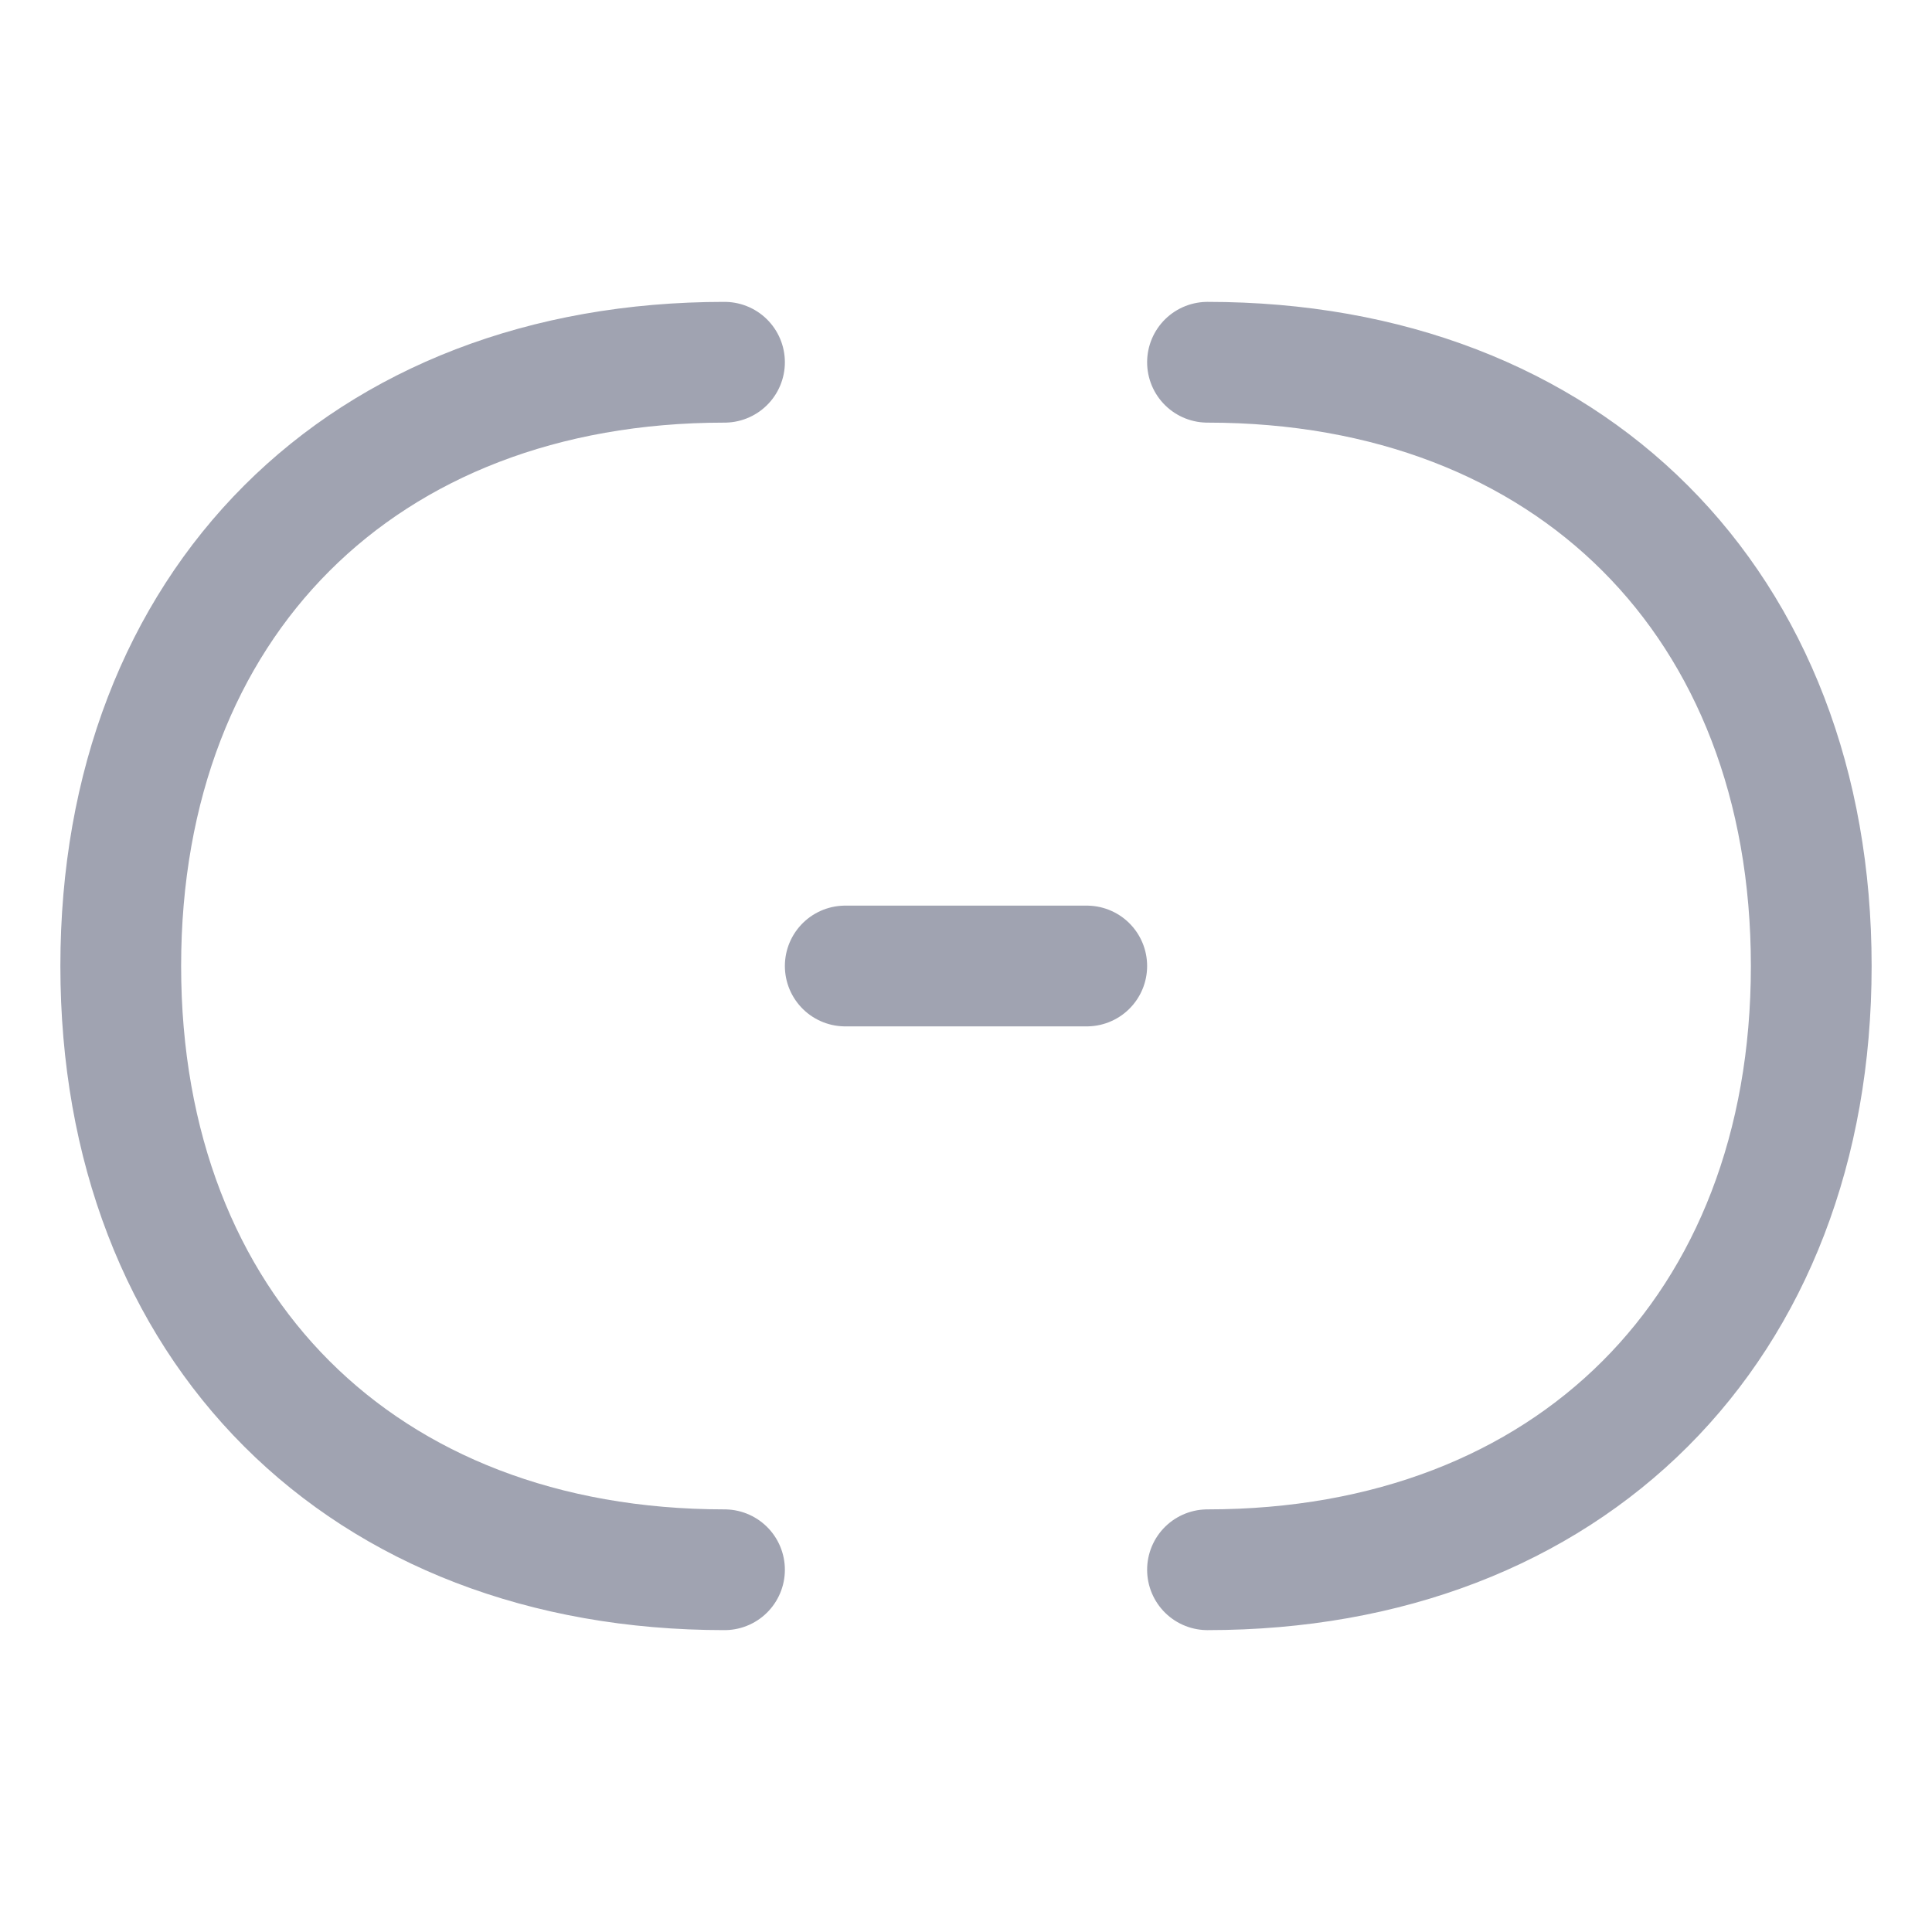
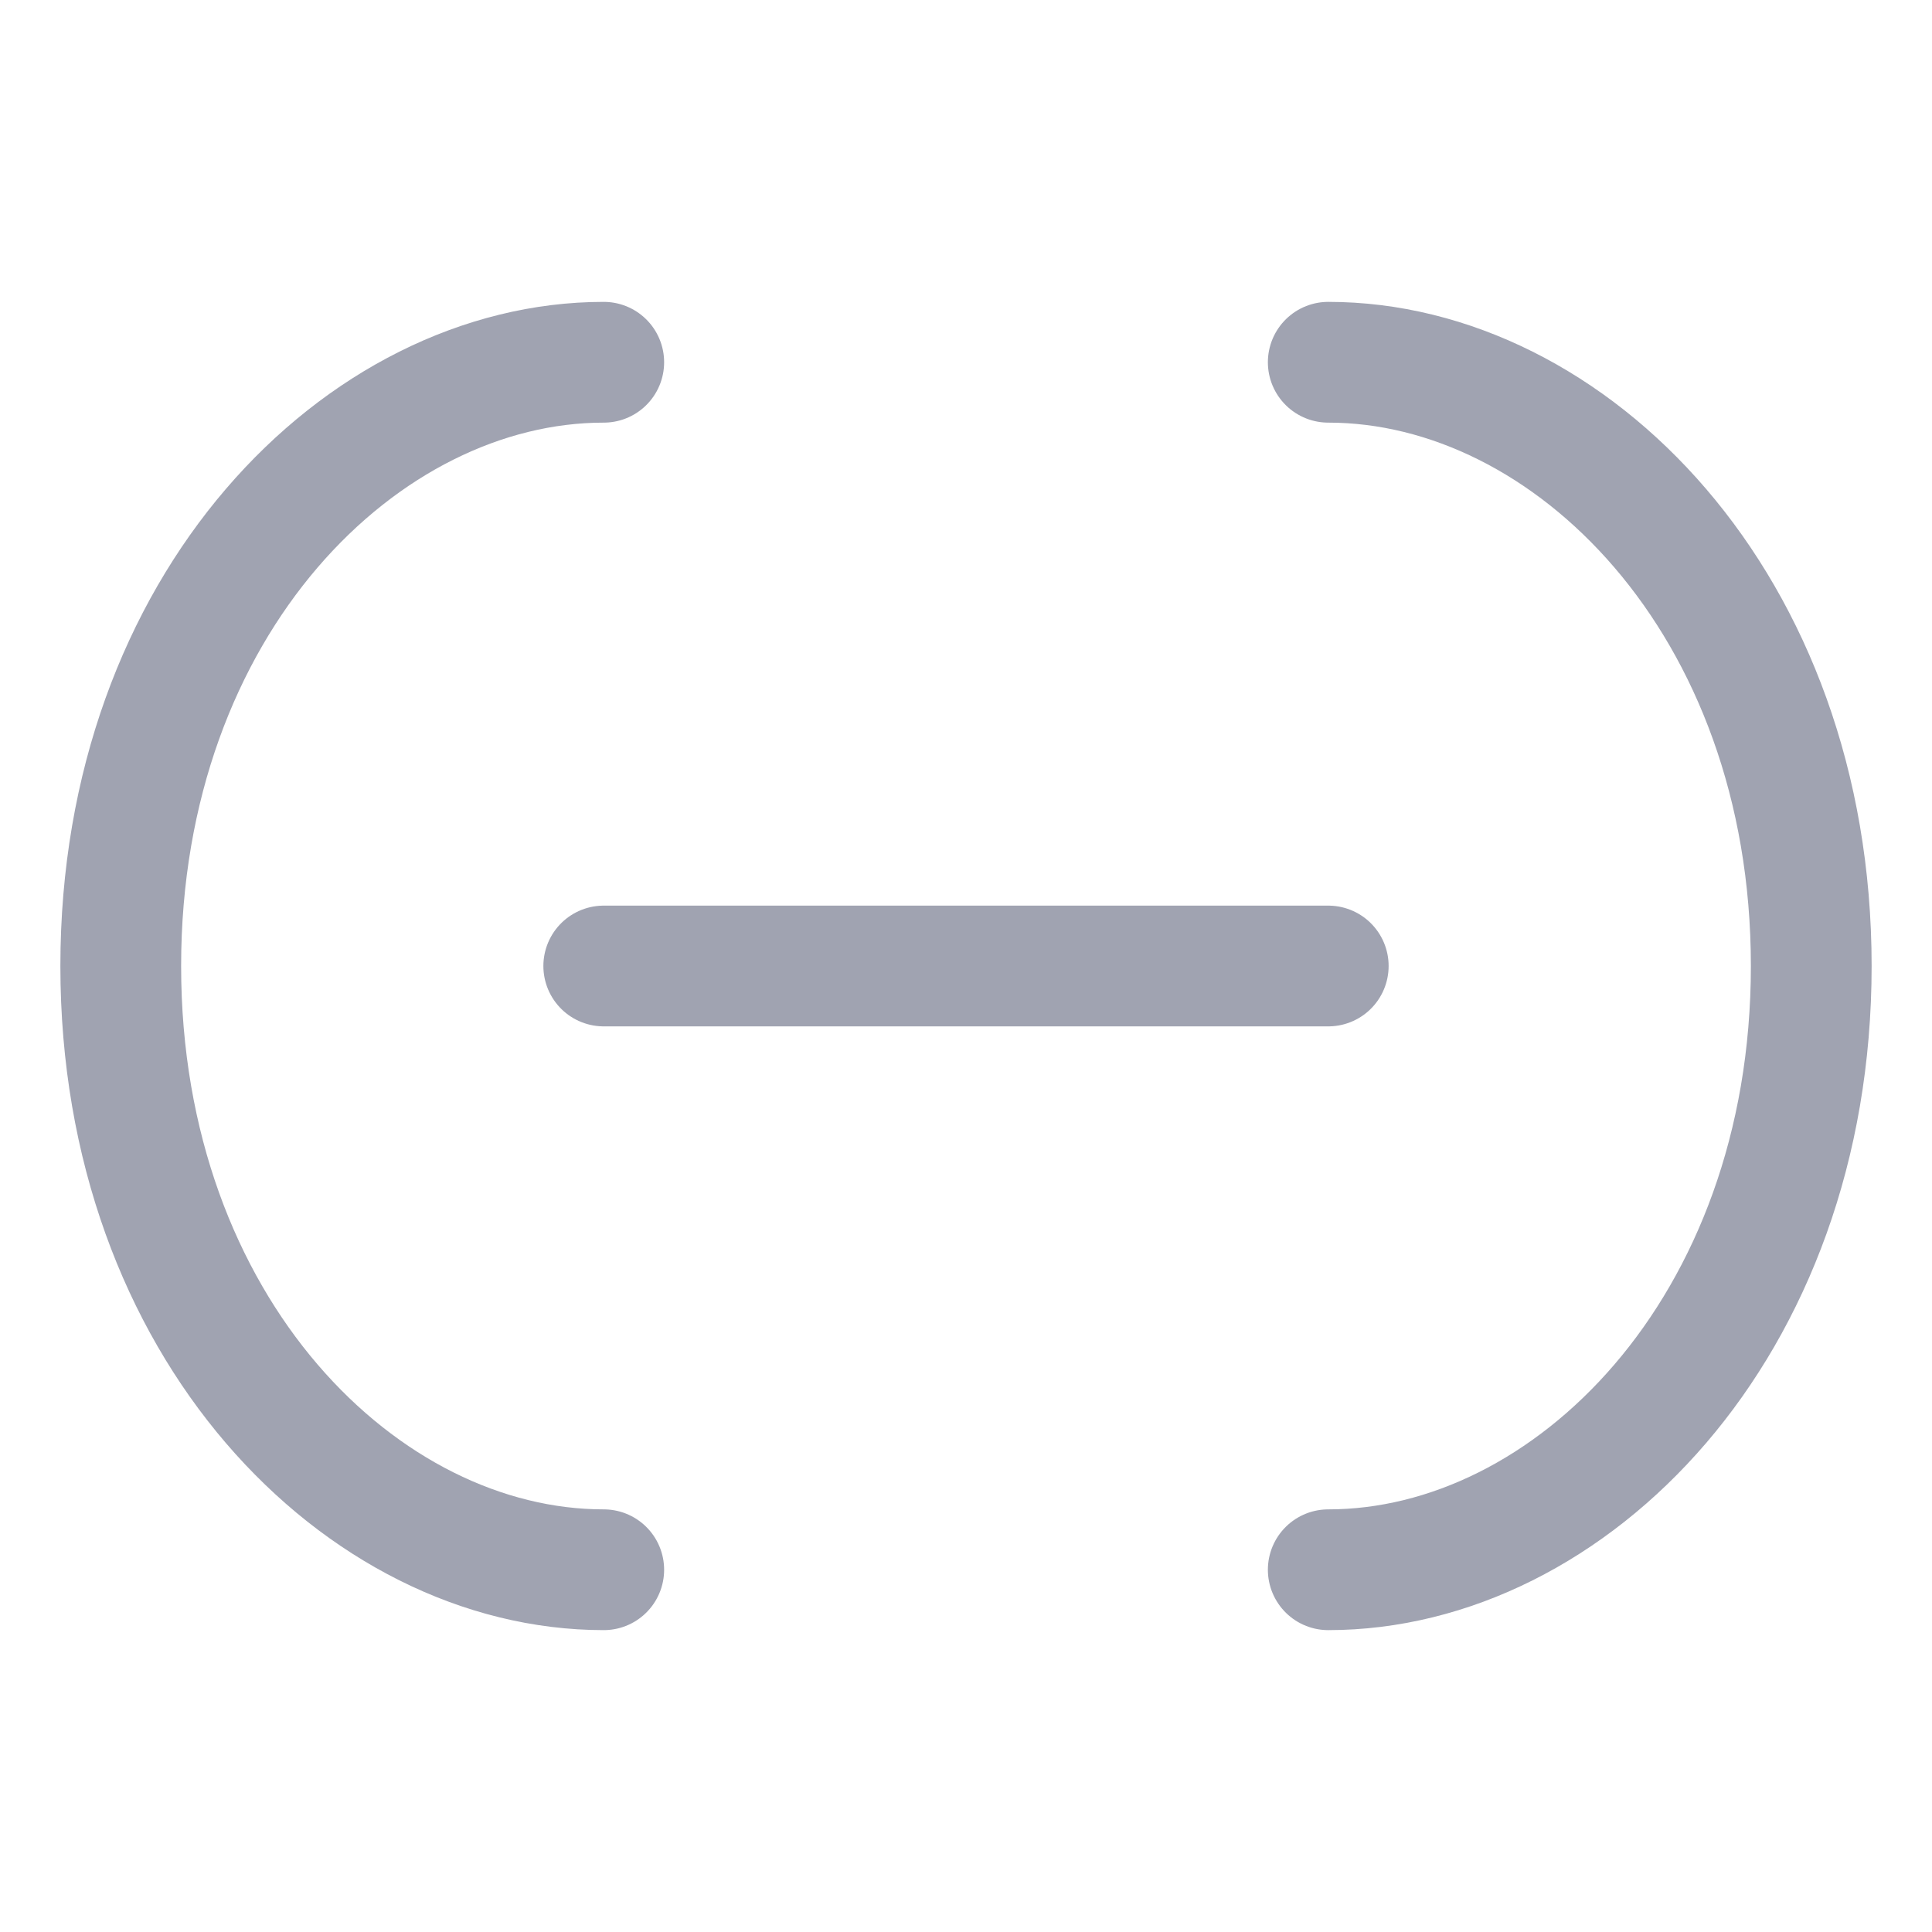
<svg xmlns="http://www.w3.org/2000/svg" width="16" height="16" viewBox="0 0 16 16" fill="none" stroke="#a0a3b1" stroke-width="1" stroke-linecap="round" stroke-linejoin="round">
-   <path d="M6 3C3 3 1 5 1 8c0 3 2 5 5 5" />
-   <path d="M10 3c3 0 5 2 5 5 0 3-2 5-5 5" />
-   <line x1="7" y1="8" x2="9" y2="8" />
+   <path d="M5 3C3 3 1 5 1 8c0 3 2 5 4 5" />
+   <path d="M11 3c2 0 4 2 4 5 0 3-2 5-4 5" />
+   <line x1="5" y1="8" x2="11" y2="8" />
</svg>
